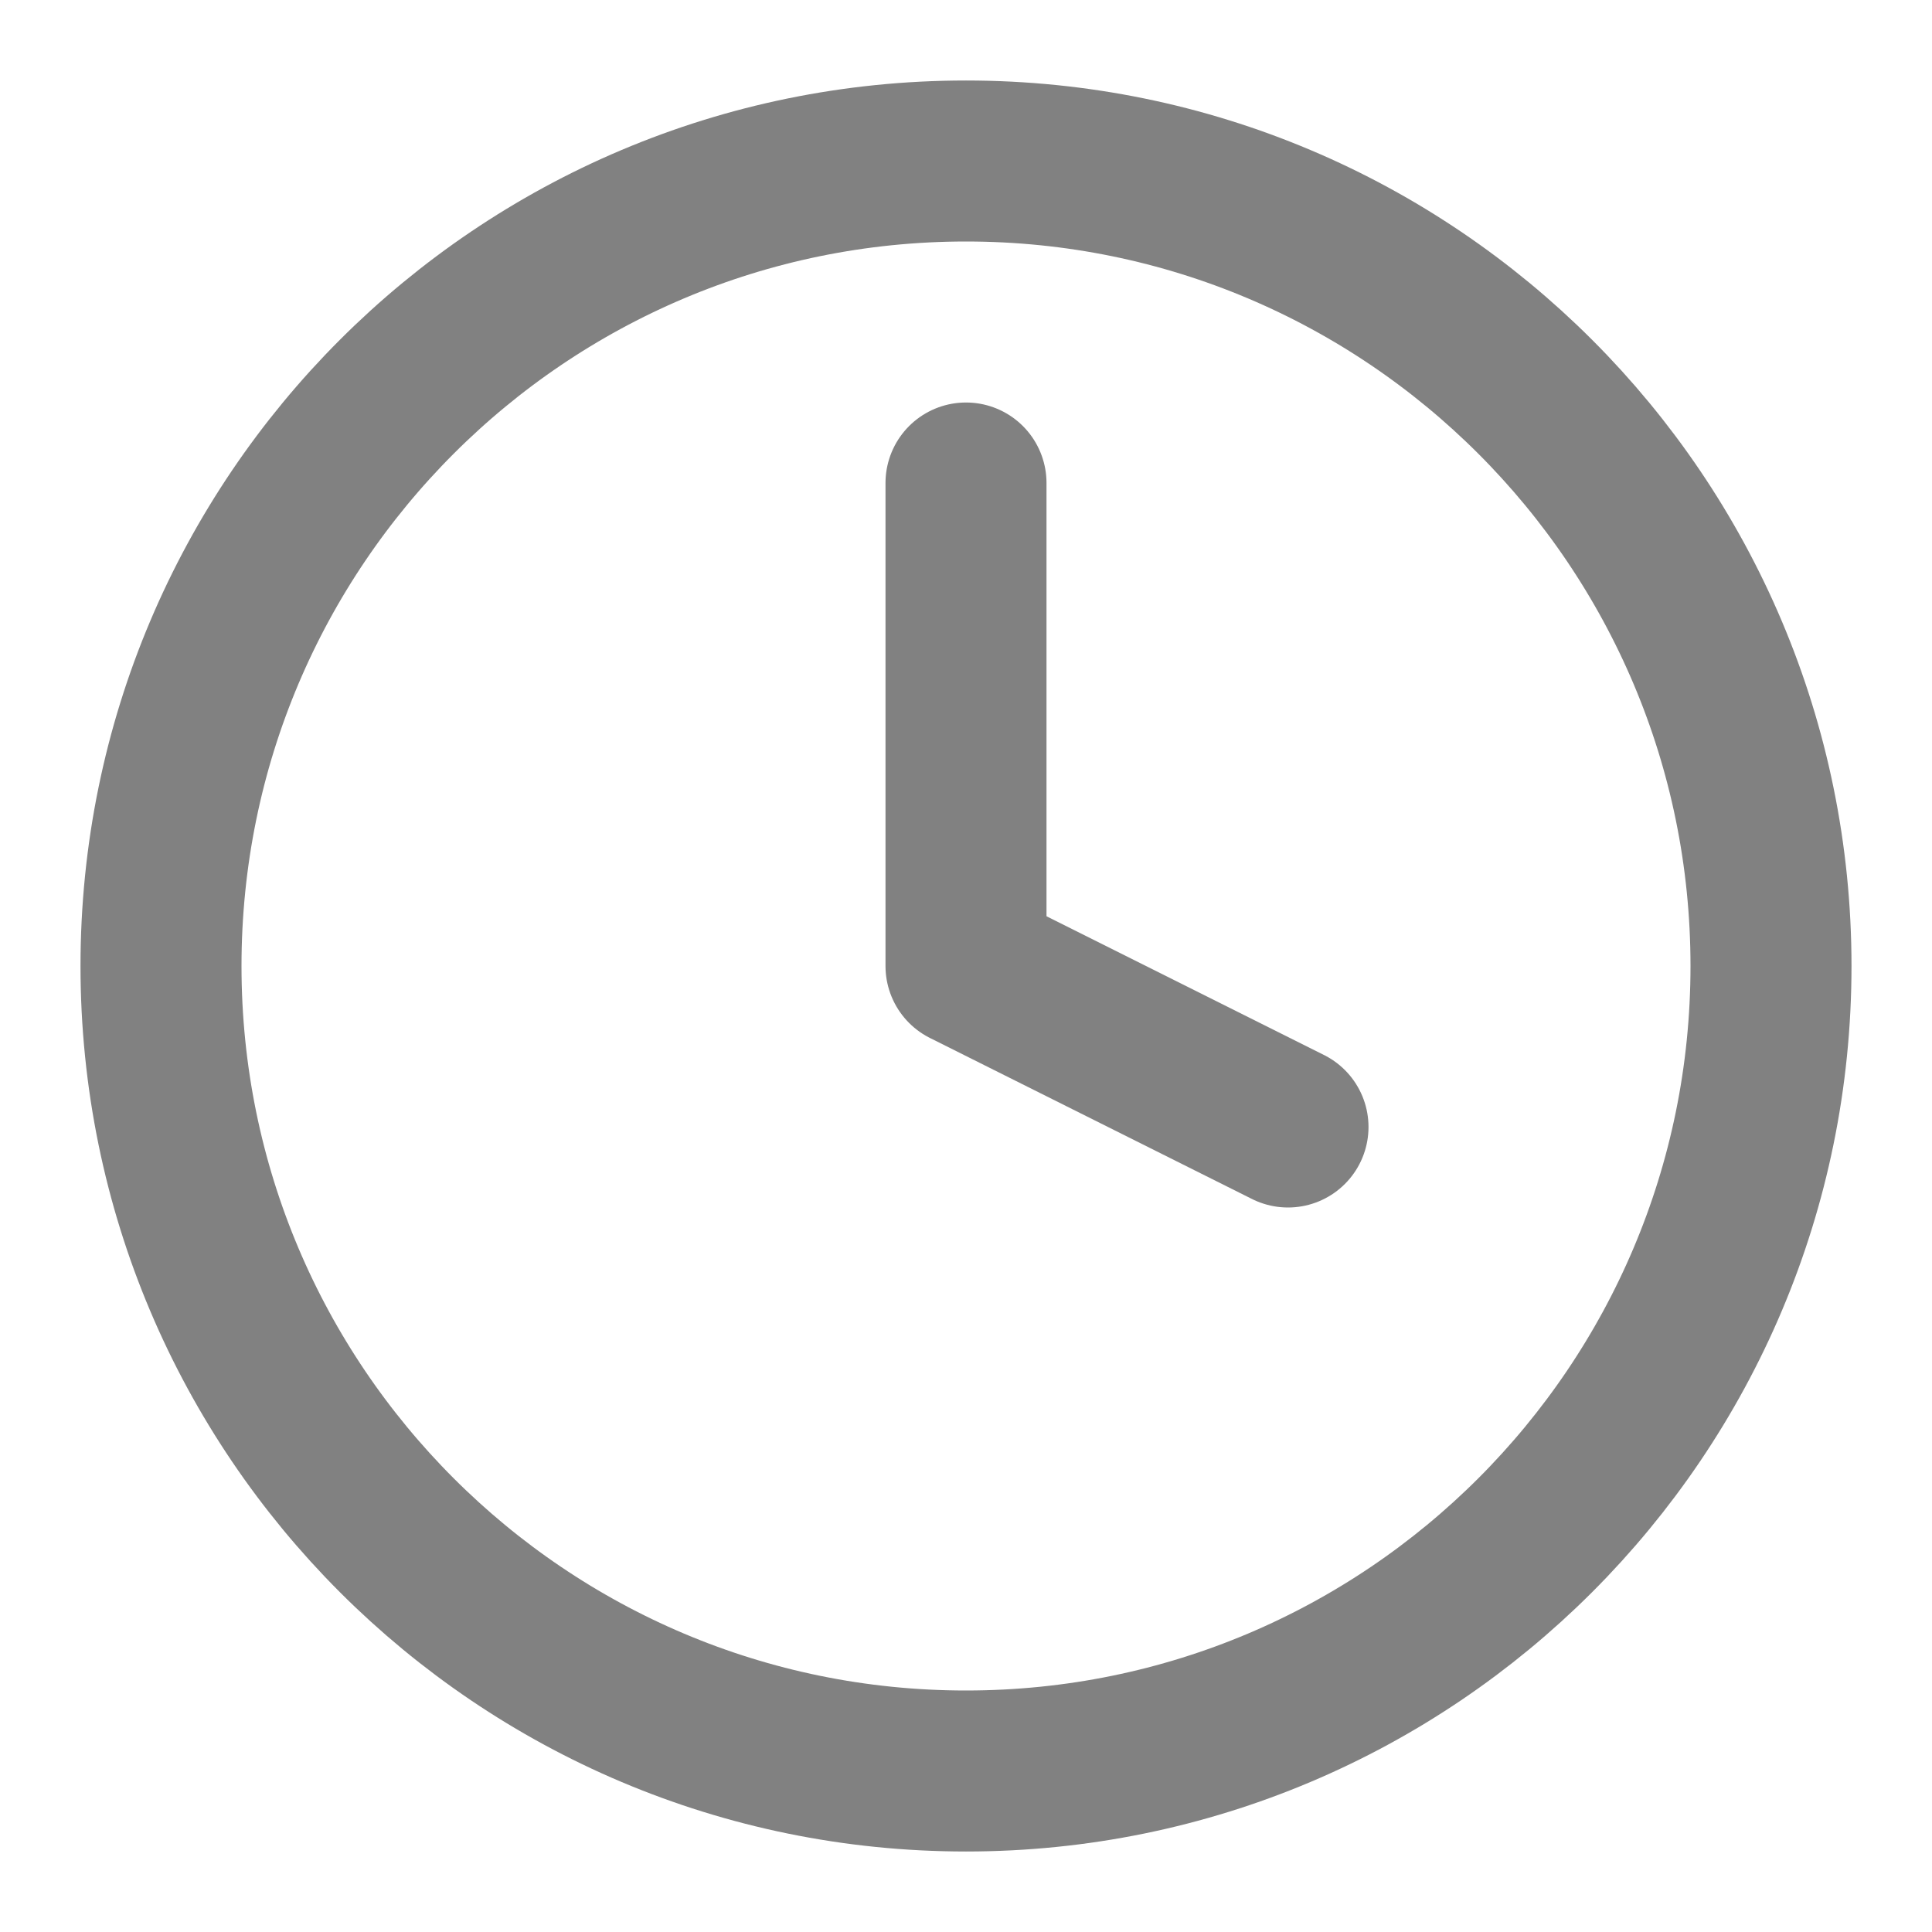
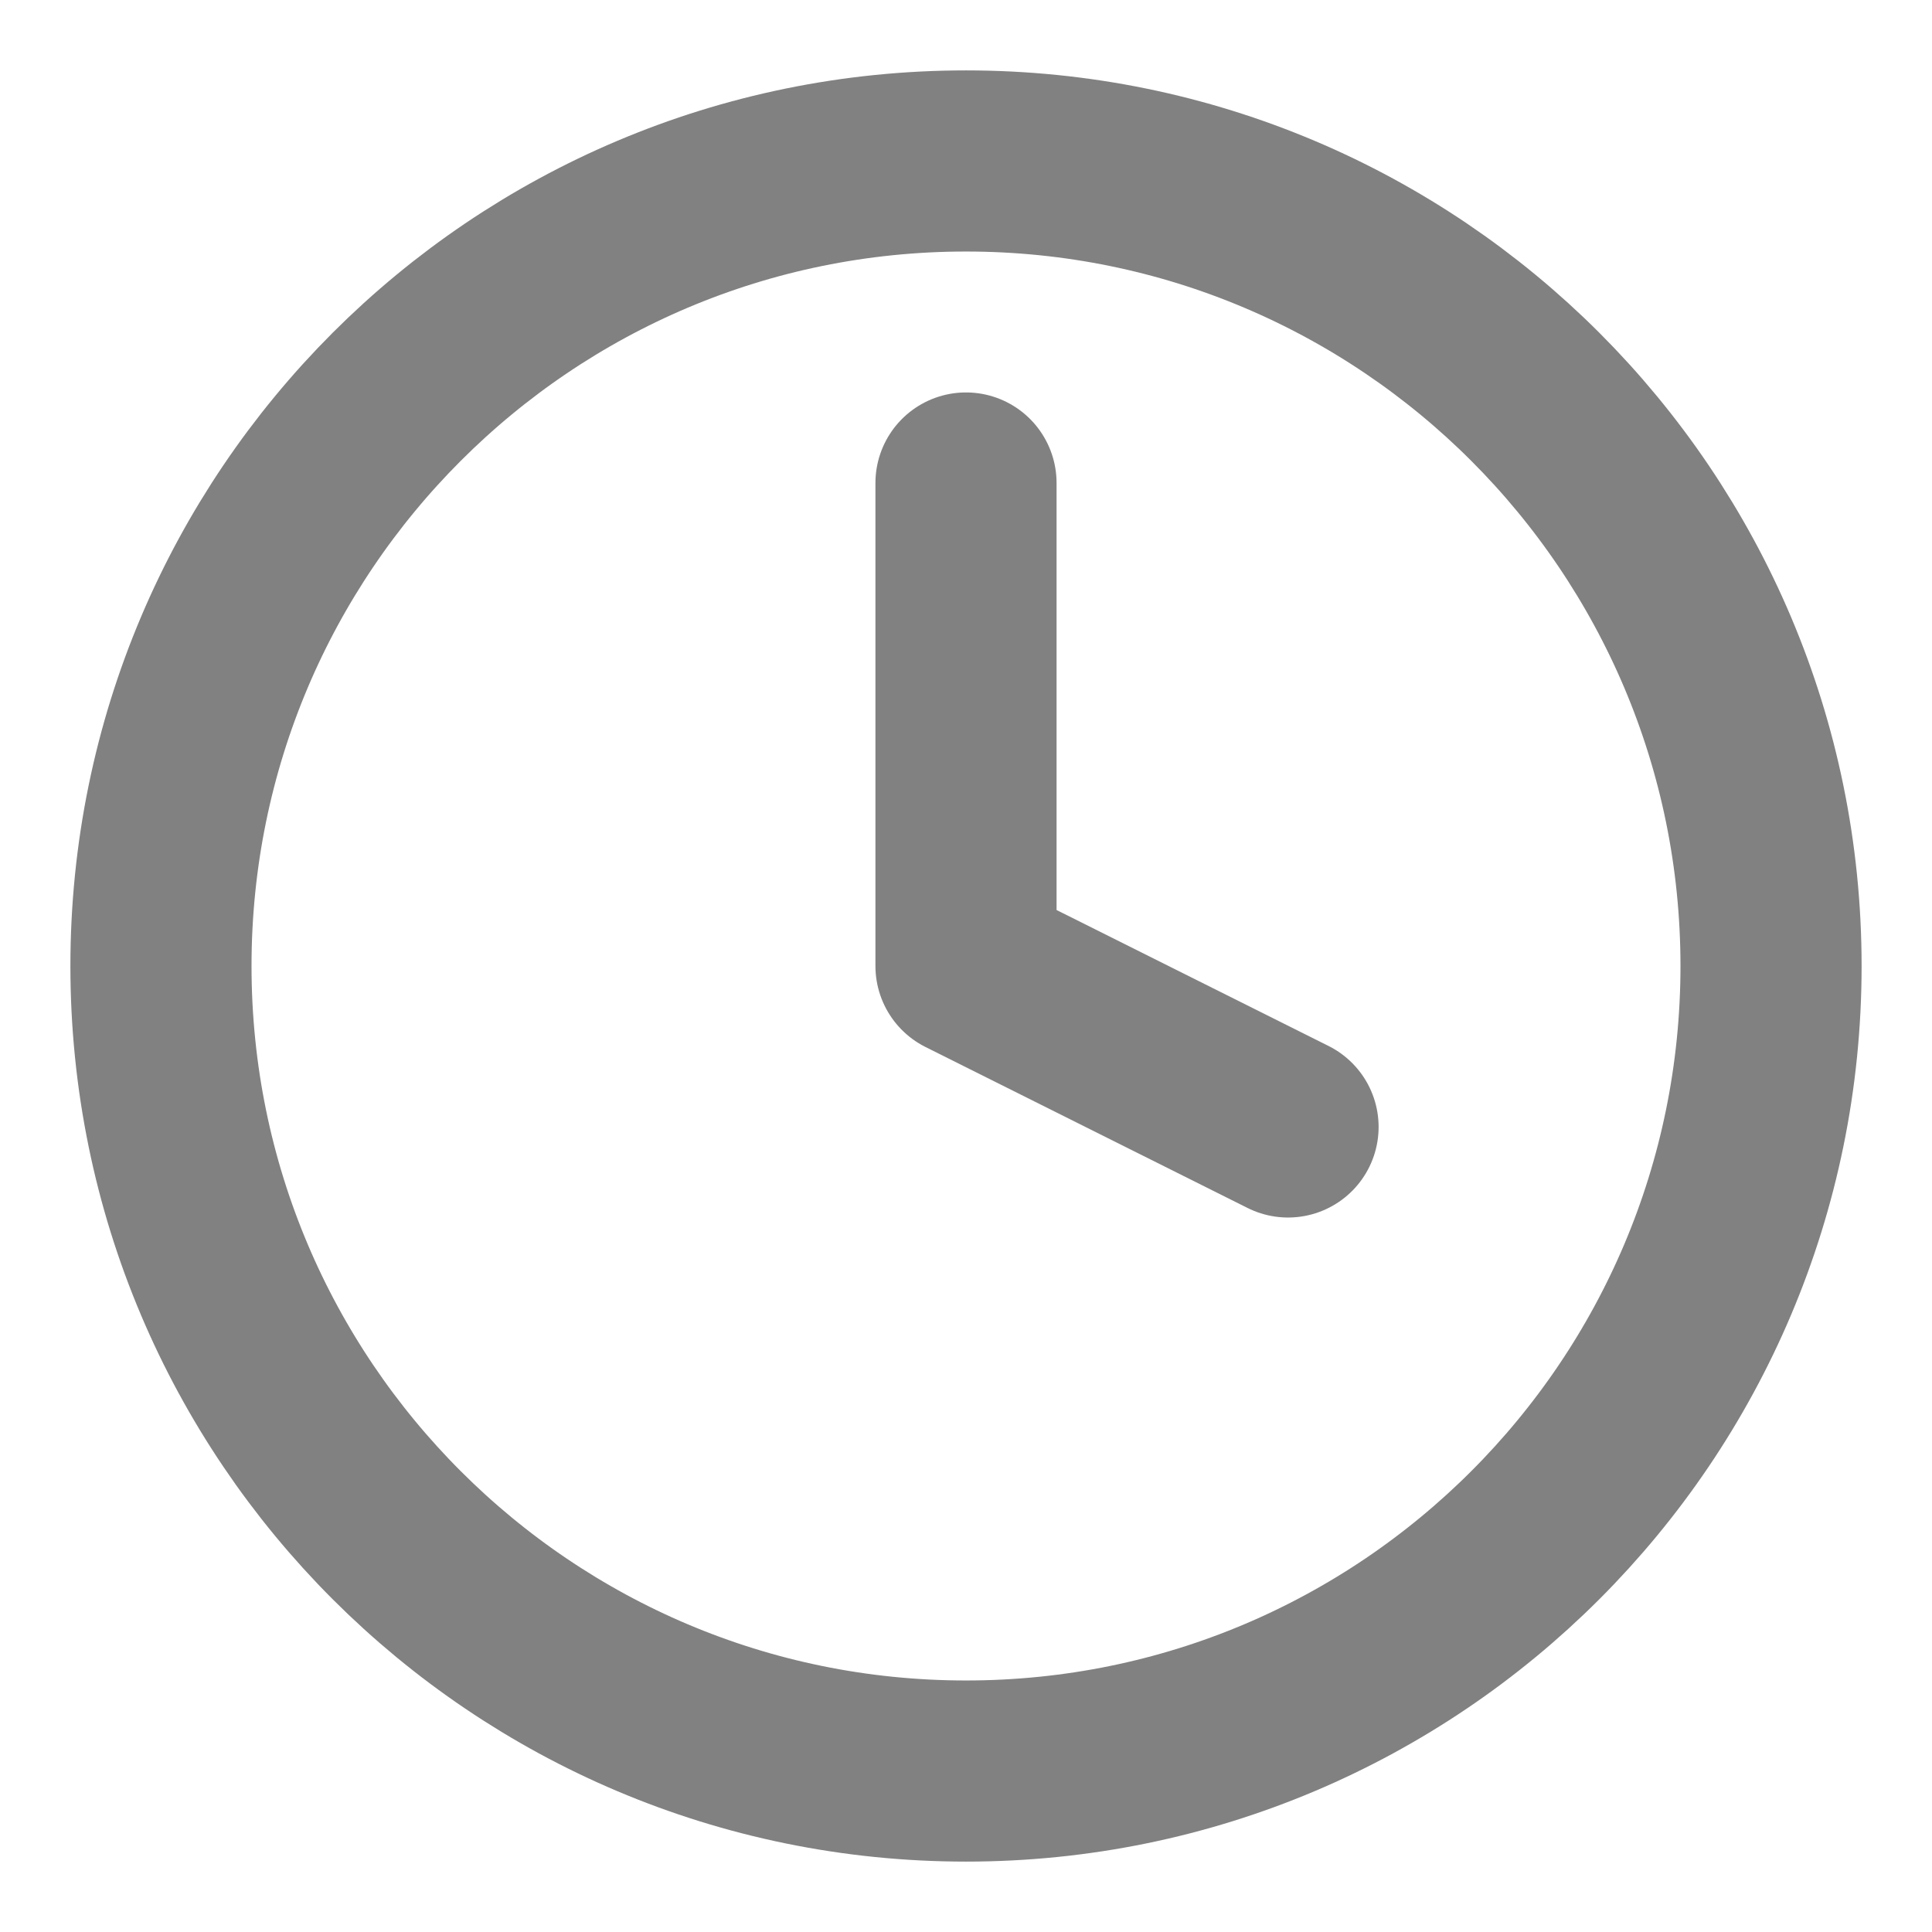
- <svg xmlns="http://www.w3.org/2000/svg" width="24" height="24" viewBox="0 0 24 24" fill="none">
-   <path d="M12 22C17.523 22 22 17.523 22 12C22 6.477 17.523 2 12 2C6.477 2 2 6.477 2 12C2 17.523 6.477 22 12 22Z" stroke="#818181" stroke-width="2" stroke-linecap="round" stroke-linejoin="round" />
-   <path d="M12 6V12L16 14" stroke="#818181" stroke-width="2" stroke-linecap="round" stroke-linejoin="round" />
+ <svg xmlns="http://www.w3.org/2000/svg" width="16" height="16" viewBox="0 0 16 16" fill="none">
+   <path d="M8 14.667C11.682 14.667 14.667 11.682 14.667 8C14.667 4.318 11.682 1.333 8 1.333C4.318 1.333 1.333 4.318 1.333 8C1.333 11.682 4.318 14.667 8 14.667Z" stroke="#818181" stroke-width="1.5" stroke-linecap="round" stroke-linejoin="round" />
+   <path d="M8 4V8L10.667 9.333" stroke="#818181" stroke-width="1.5" stroke-linecap="round" stroke-linejoin="round" />
</svg>
